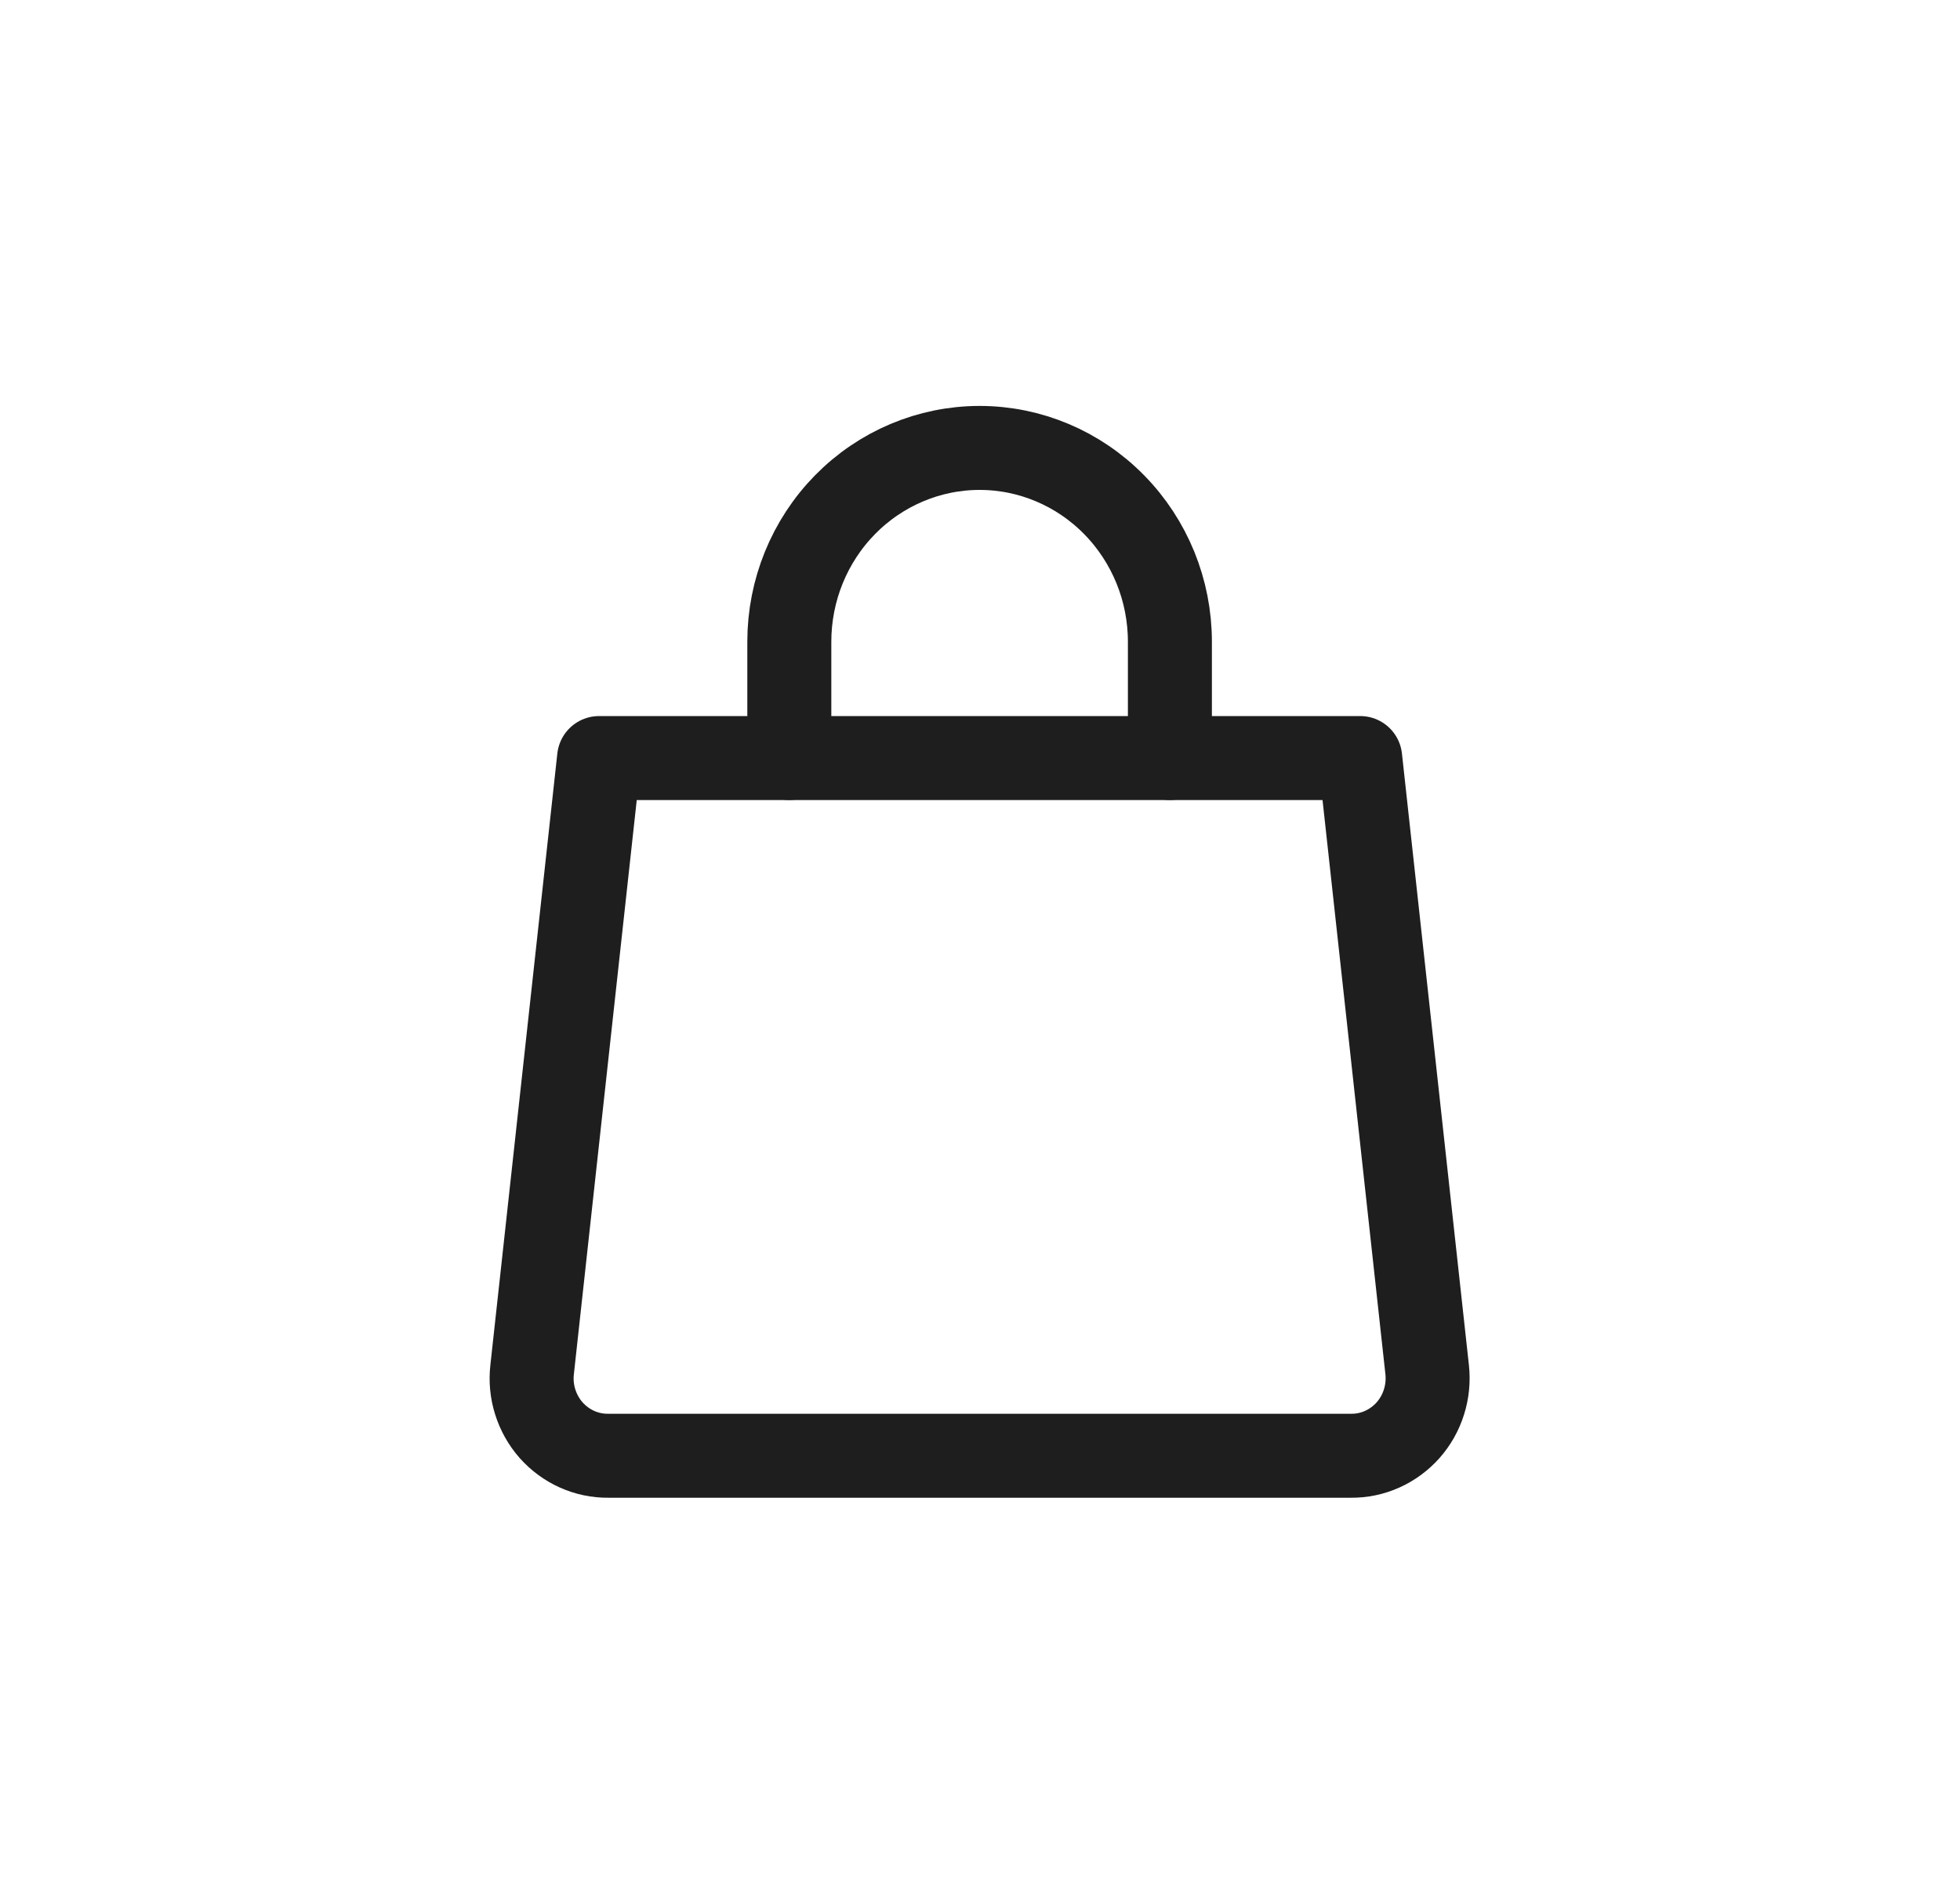
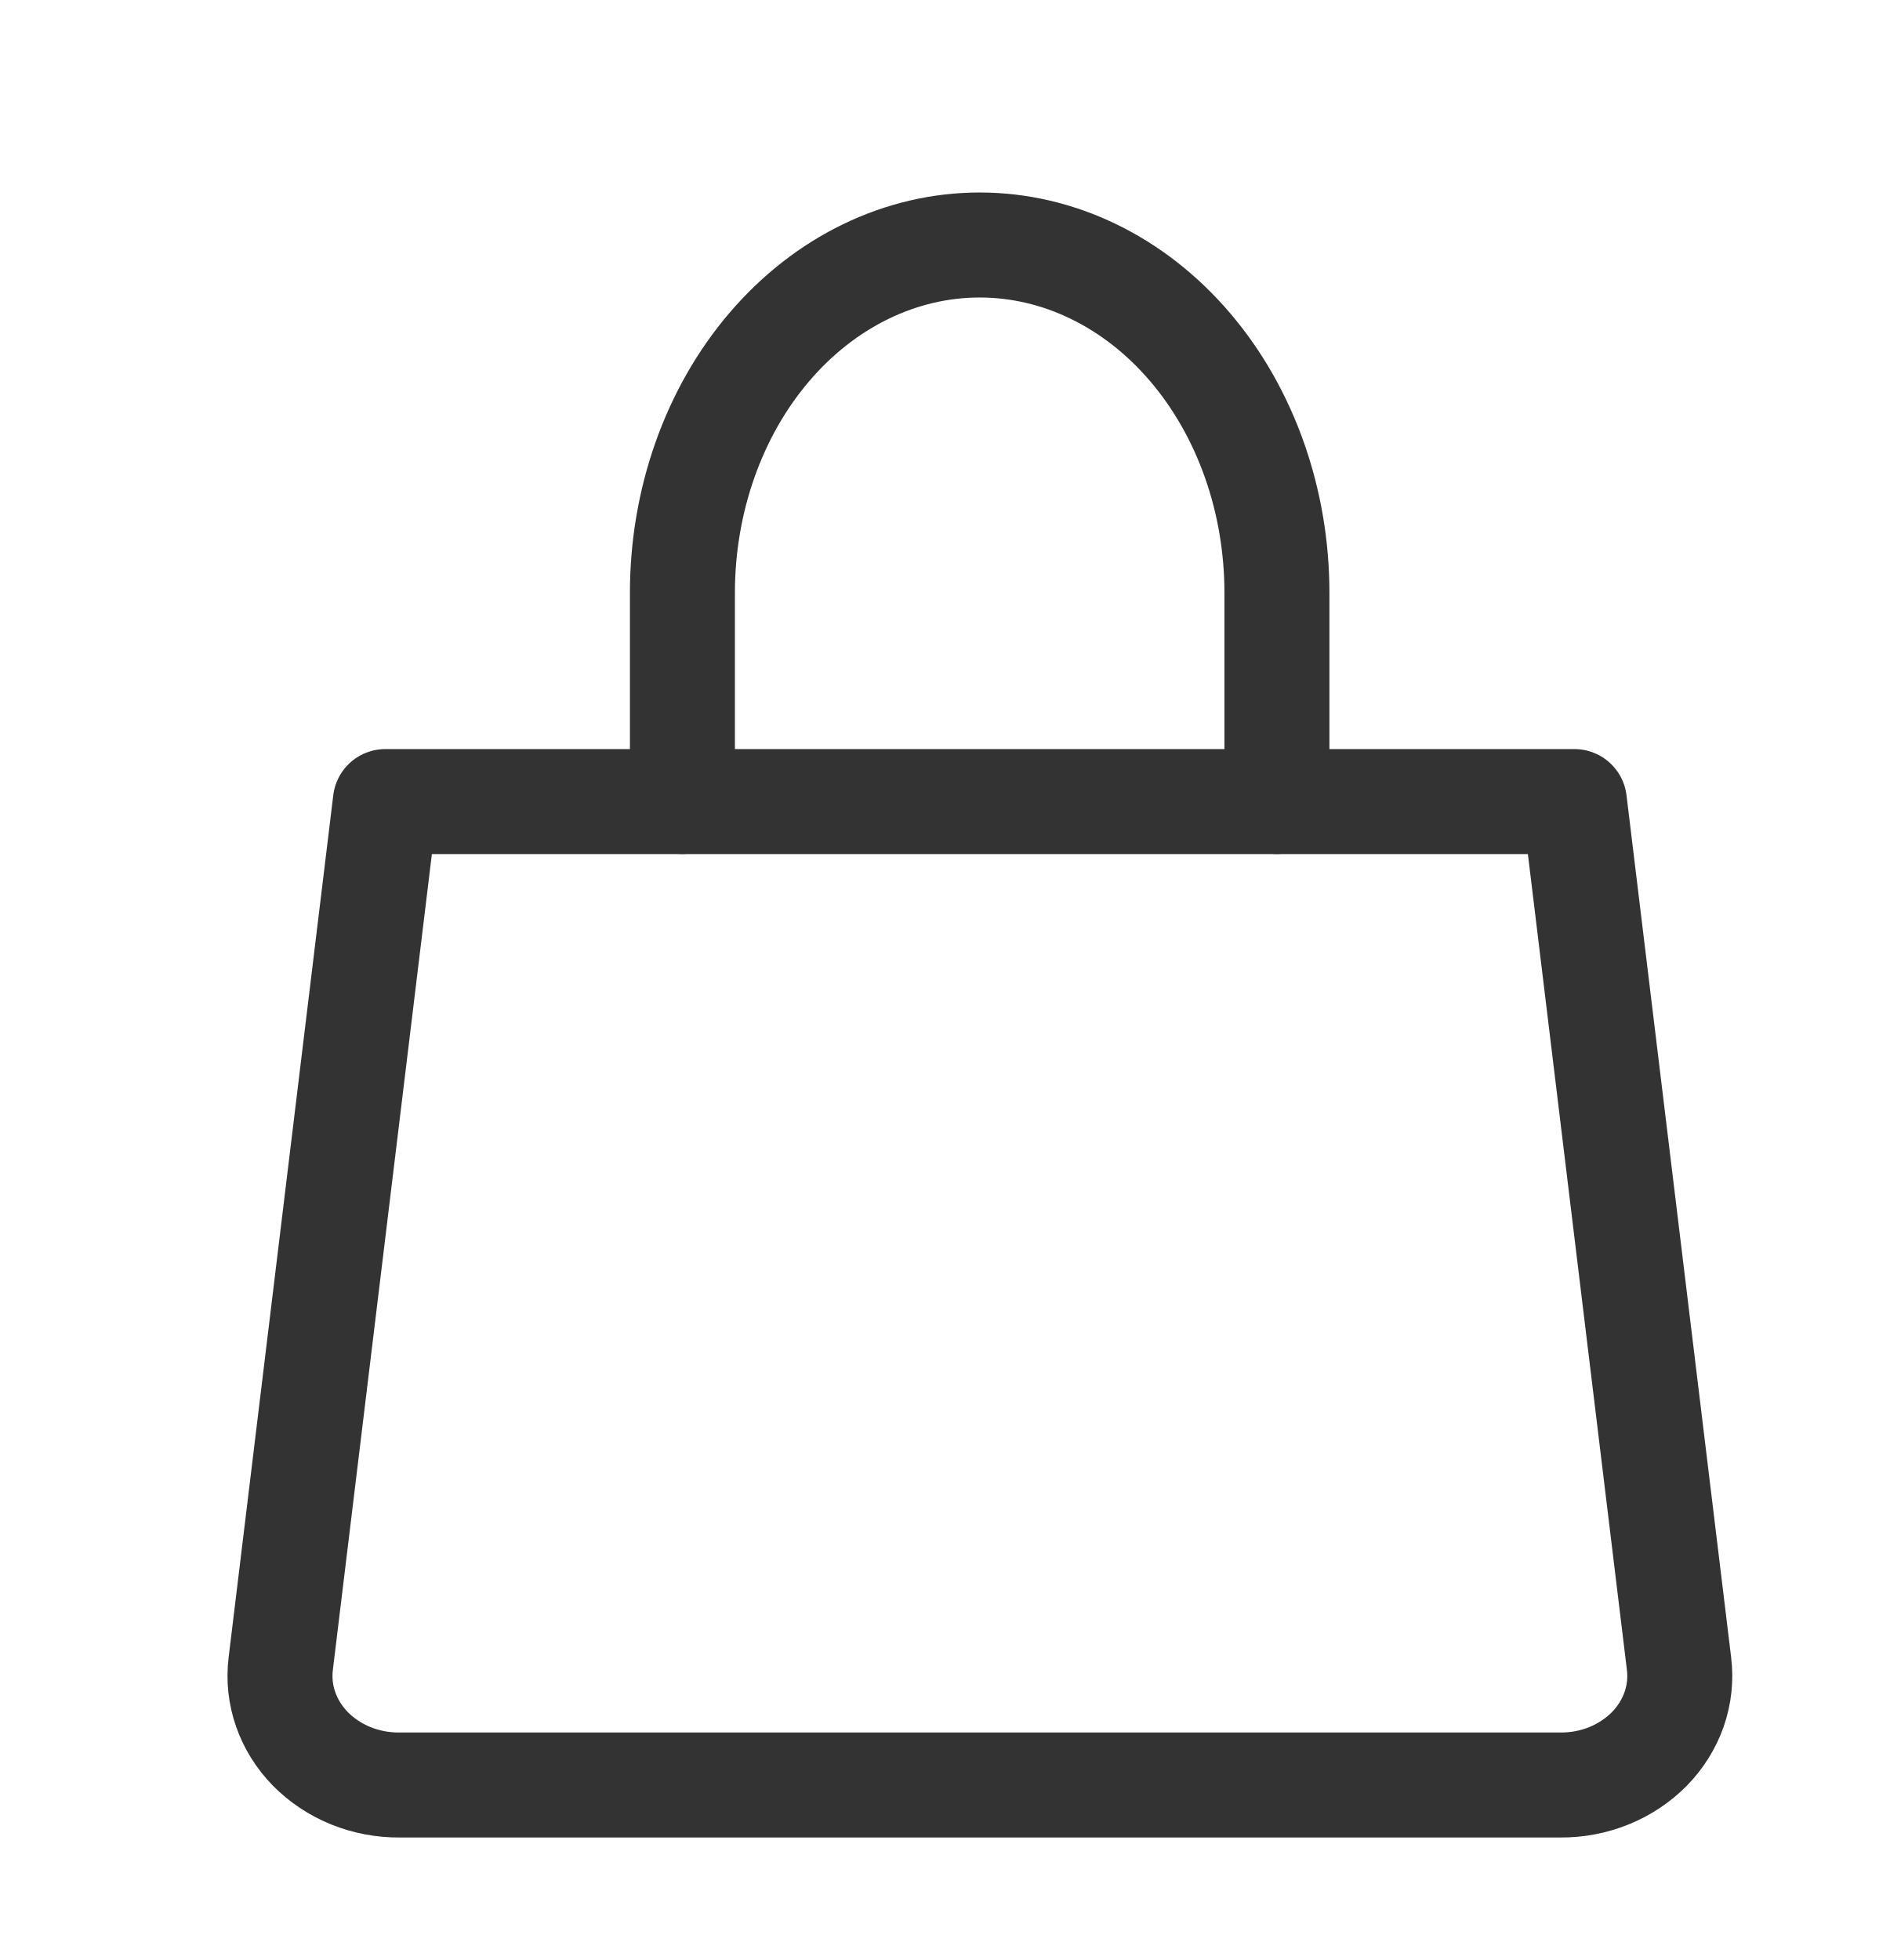
- <svg xmlns="http://www.w3.org/2000/svg" width="35" height="34" viewBox="0 0 35 34" fill="none">
-   <path d="M25.485 24.463C25.506 24.657 25.487 24.854 25.428 25.04C25.37 25.226 25.273 25.398 25.145 25.543C25.016 25.688 24.859 25.804 24.683 25.883C24.508 25.962 24.317 26.002 24.126 26H10.861C10.669 26.002 10.479 25.962 10.303 25.883C10.127 25.804 9.97 25.688 9.841 25.543C9.713 25.398 9.617 25.226 9.558 25.04C9.499 24.854 9.48 24.657 9.502 24.463L10.698 13.539H24.289L25.485 24.463Z" stroke="#1E1E1E" stroke-width="1.5" stroke-linecap="round" stroke-linejoin="round" />
-   <path d="M14.095 13.538V11.461C14.095 10.543 14.453 9.663 15.09 9.014C15.728 8.365 16.592 8 17.493 8C18.394 8 19.258 8.365 19.895 9.014C20.533 9.663 20.891 10.543 20.891 11.461V13.538" stroke="#1E1E1E" stroke-width="1.5" stroke-linecap="round" stroke-linejoin="round" />
+ <svg xmlns="http://www.w3.org/2000/svg" width="27" height="28" viewBox="0 0 27 28" fill="none">
+   <path d="M23.989 23.767C24.016 23.986 23.992 24.208 23.919 24.418C23.846 24.628 23.725 24.821 23.565 24.985C23.404 25.148 23.207 25.279 22.988 25.368C22.768 25.457 22.53 25.502 22.291 25.5H5.709C5.47 25.502 5.232 25.457 5.012 25.368C4.793 25.279 4.596 25.148 4.435 24.985C4.275 24.821 4.154 24.628 4.081 24.418C4.008 24.208 3.984 23.986 4.011 23.767L5.506 11.451H22.494L23.989 23.767Z" stroke="#333333" stroke-width="1.5" stroke-linecap="round" stroke-linejoin="round" />
+   <path d="M9.75 11.45V8.469C9.75 7.151 10.197 5.887 10.994 4.955C11.79 4.024 12.871 3.5 13.997 3.5C15.124 3.5 16.204 4.024 17 4.955C17.797 5.887 18.244 7.151 18.244 8.469V11.45" stroke="#333333" stroke-width="1.5" stroke-linecap="round" stroke-linejoin="round" />
</svg>
